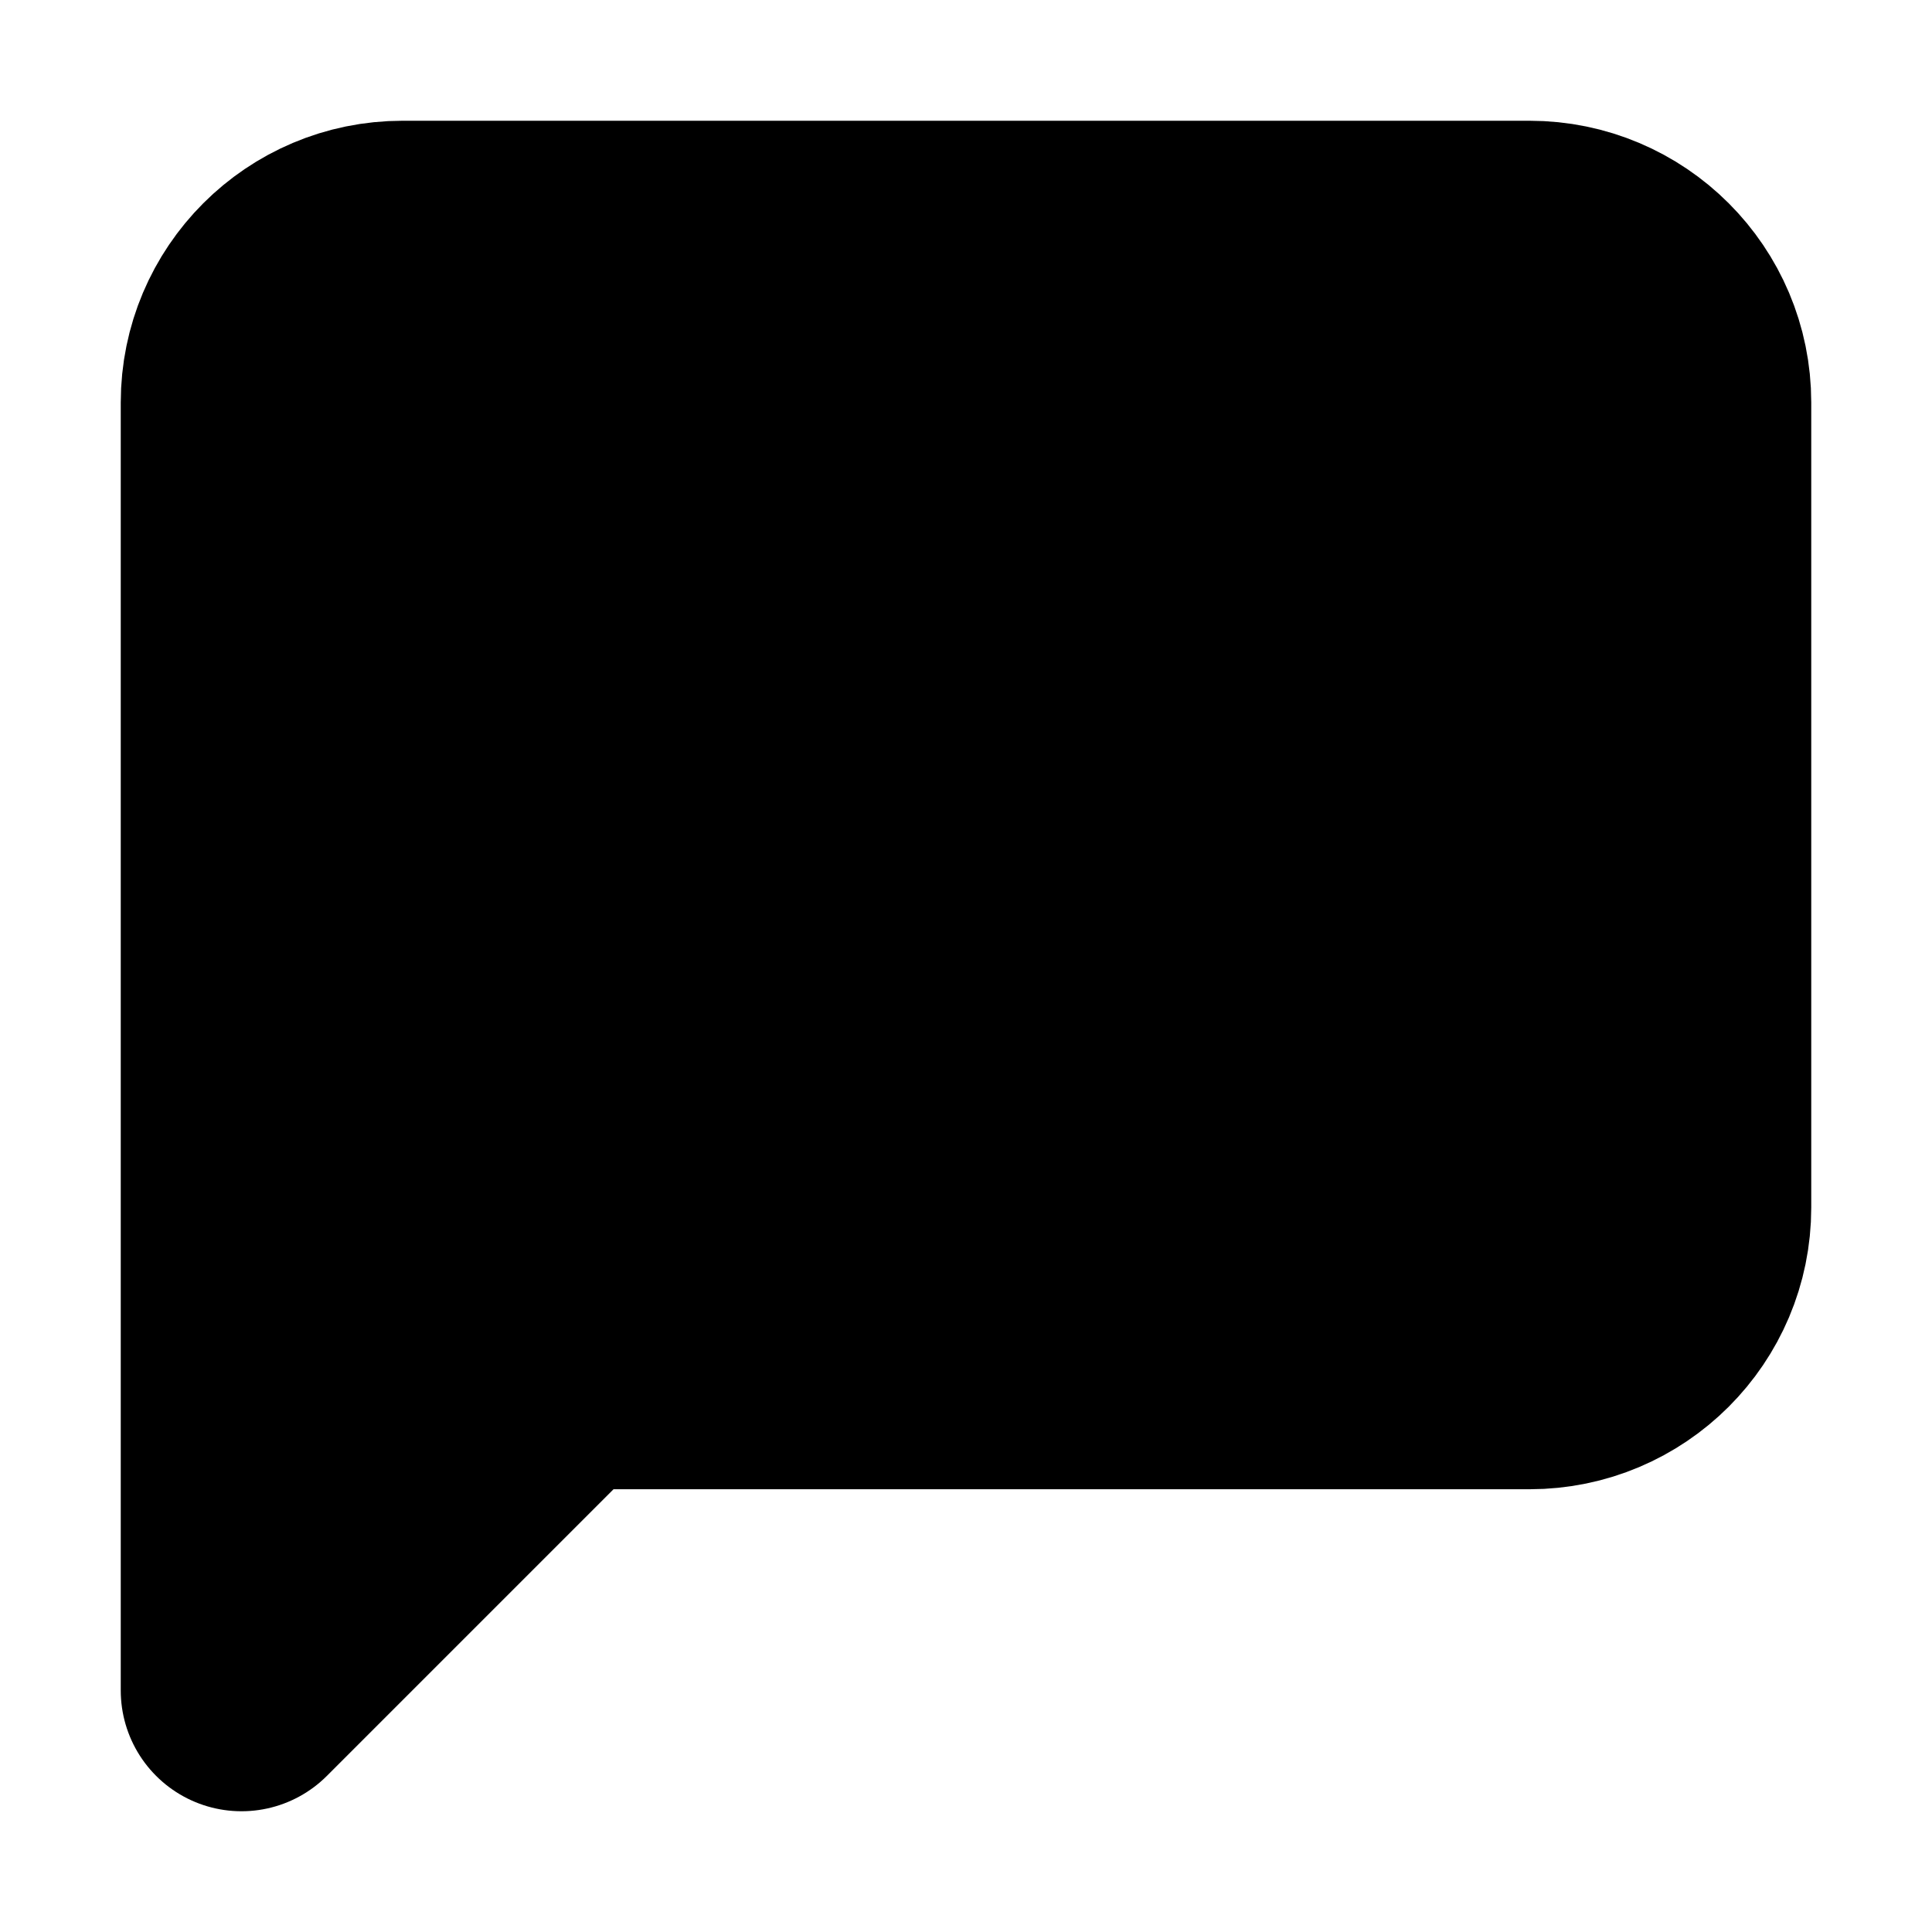
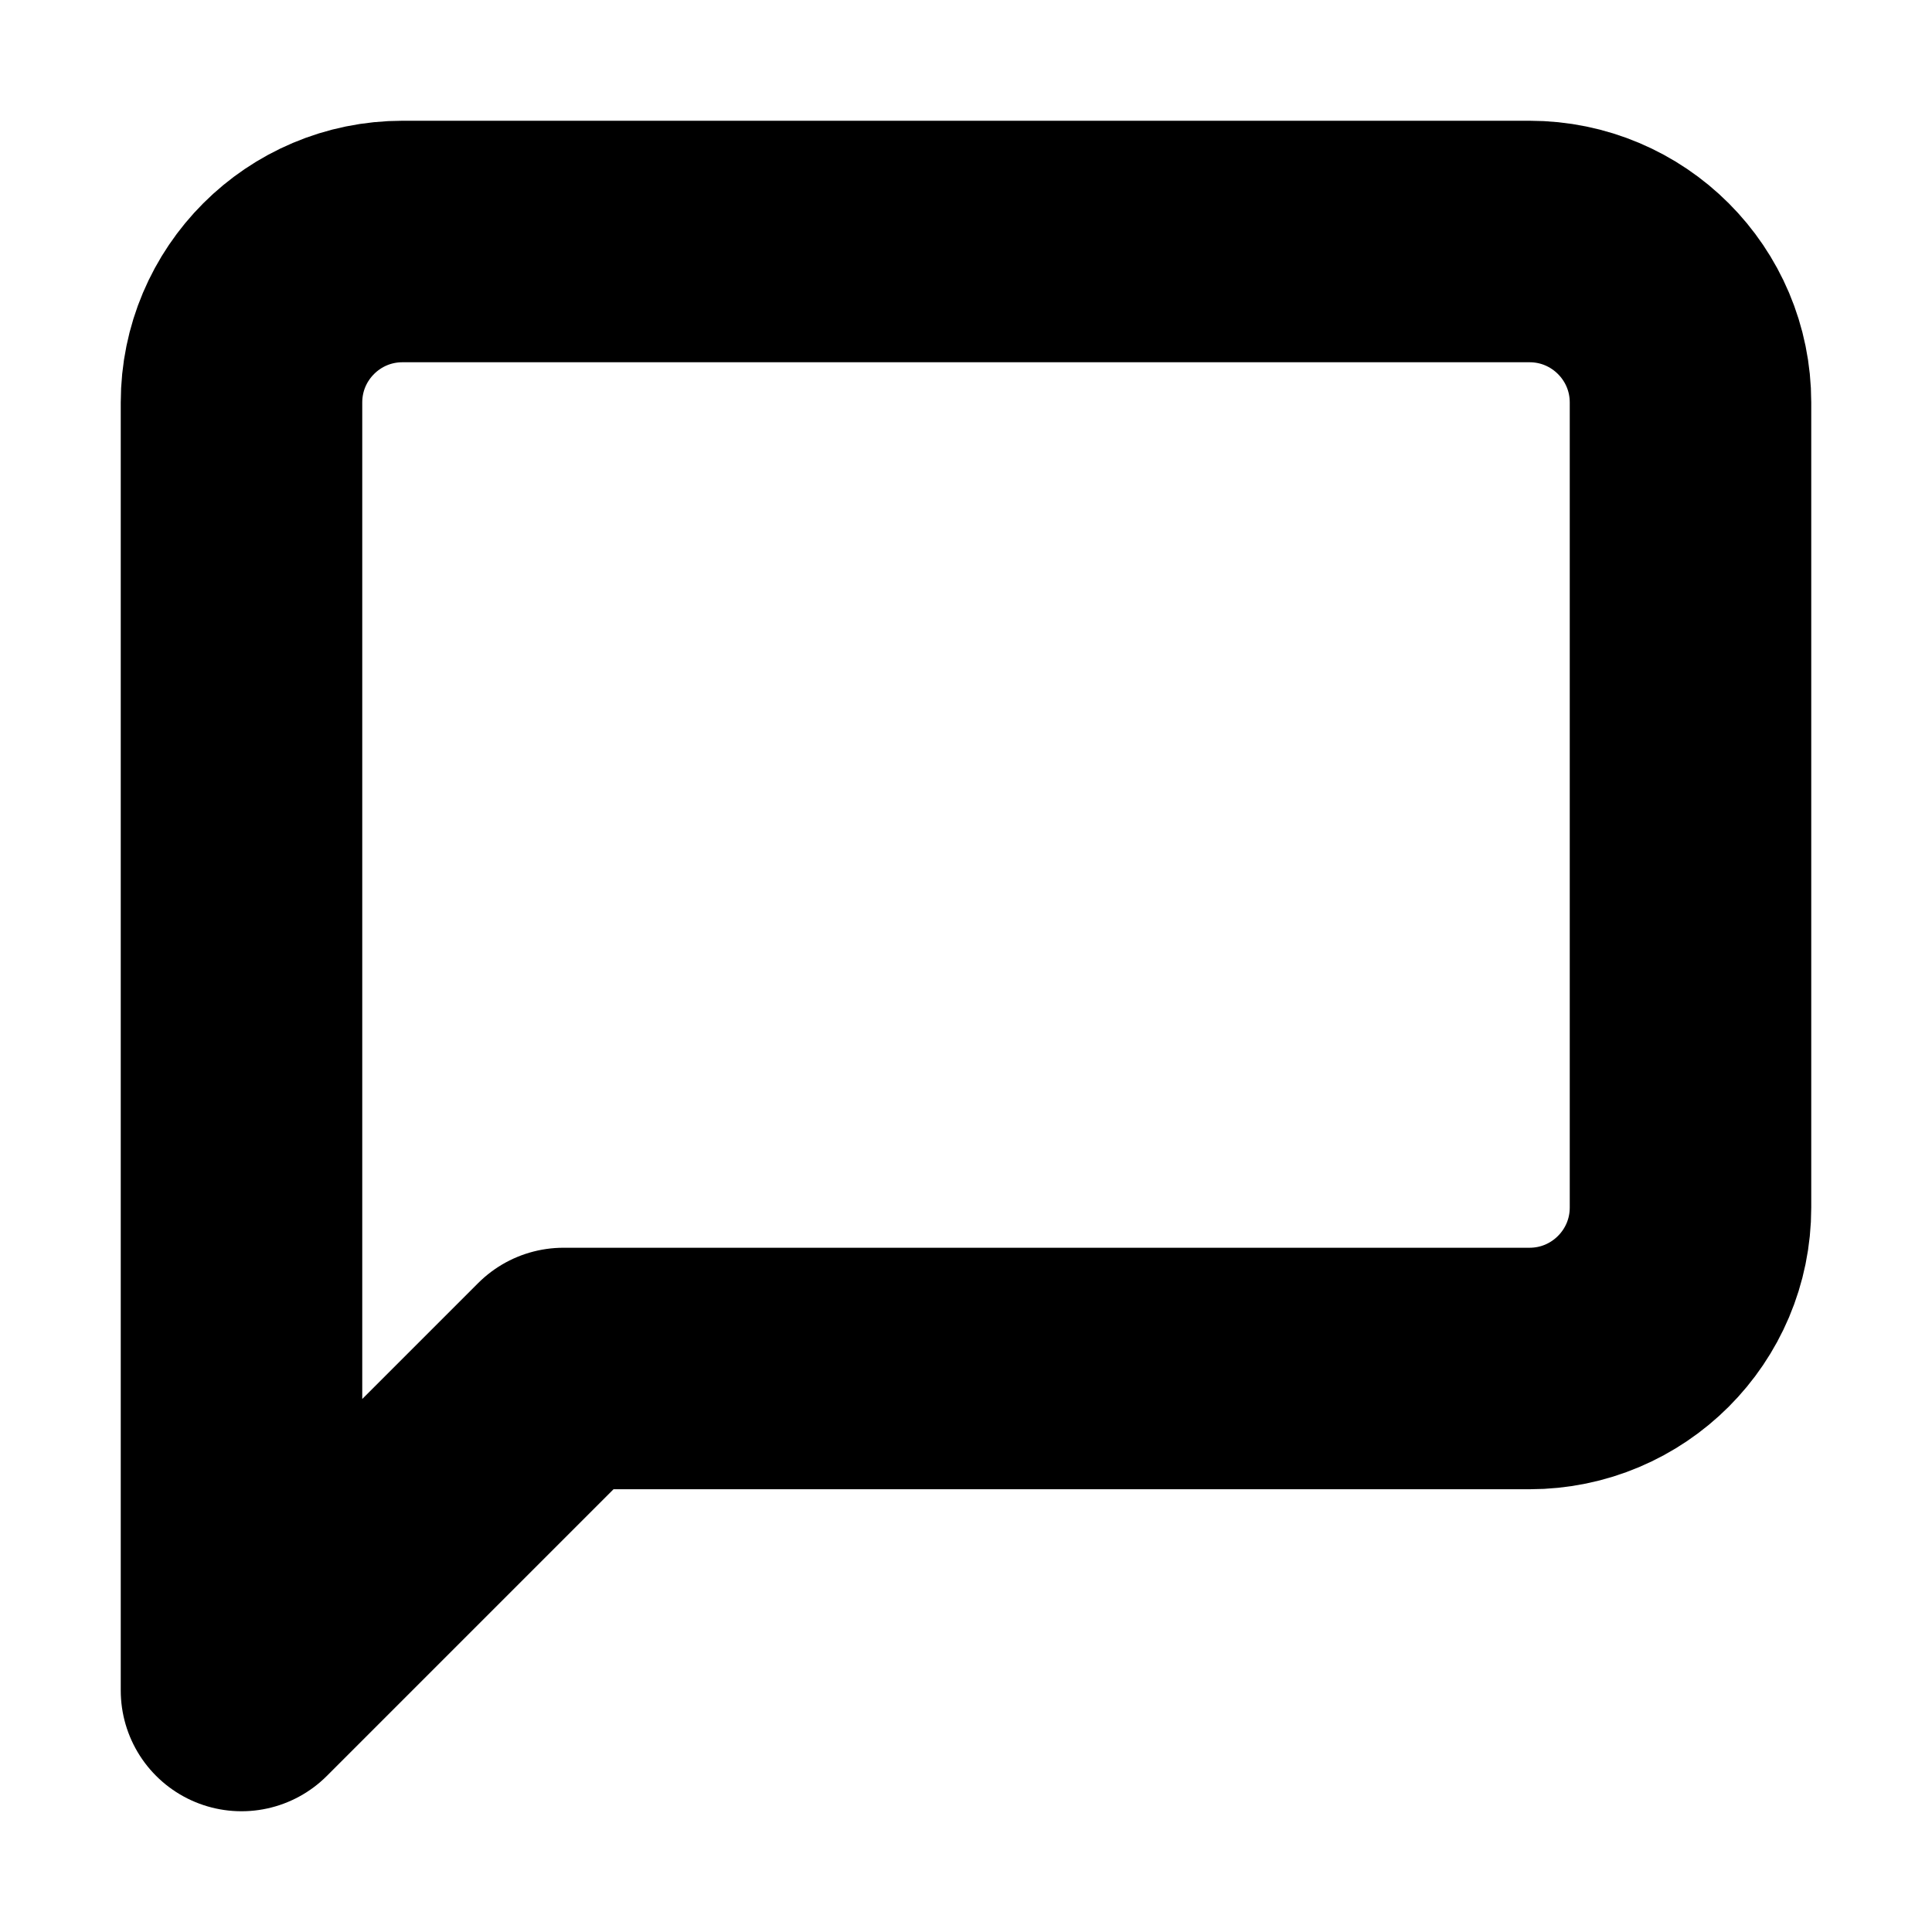
- <svg xmlns="http://www.w3.org/2000/svg" width="1em" height="1em">
-   <g id="tuiIconMessageSquare">
-     <svg x="50%" y="50%" width="1em" height="1em" overflow="visible" viewBox="0 0 16 16">
-       <svg x="-8" y="-8">
-         <svg width="16" height="16" viewBox="0 0 24 24" stroke="currentColor" stroke-width="3" stroke-linecap="round" stroke-linejoin="round">
-           <path d="M21 15a2 2 0 0 1-2 2H7l-4 4V5a2 2 0 0 1 2-2h14a2 2 0 0 1 2 2z" />
-         </svg>
-       </svg>
-     </svg>
-   </g>
+ <svg xmlns="http://www.w3.org/2000/svg" class="lucide lucide-message-square" width="24" height="24" viewBox="0 0 24 24" fill="none" stroke="currentColor" stroke-width="3" stroke-linecap="round" stroke-linejoin="round">
+   <path d="M21 15a2 2 0 0 1-2 2H7l-4 4V5a2 2 0 0 1 2-2h14a2 2 0 0 1 2 2z" />
</svg>
